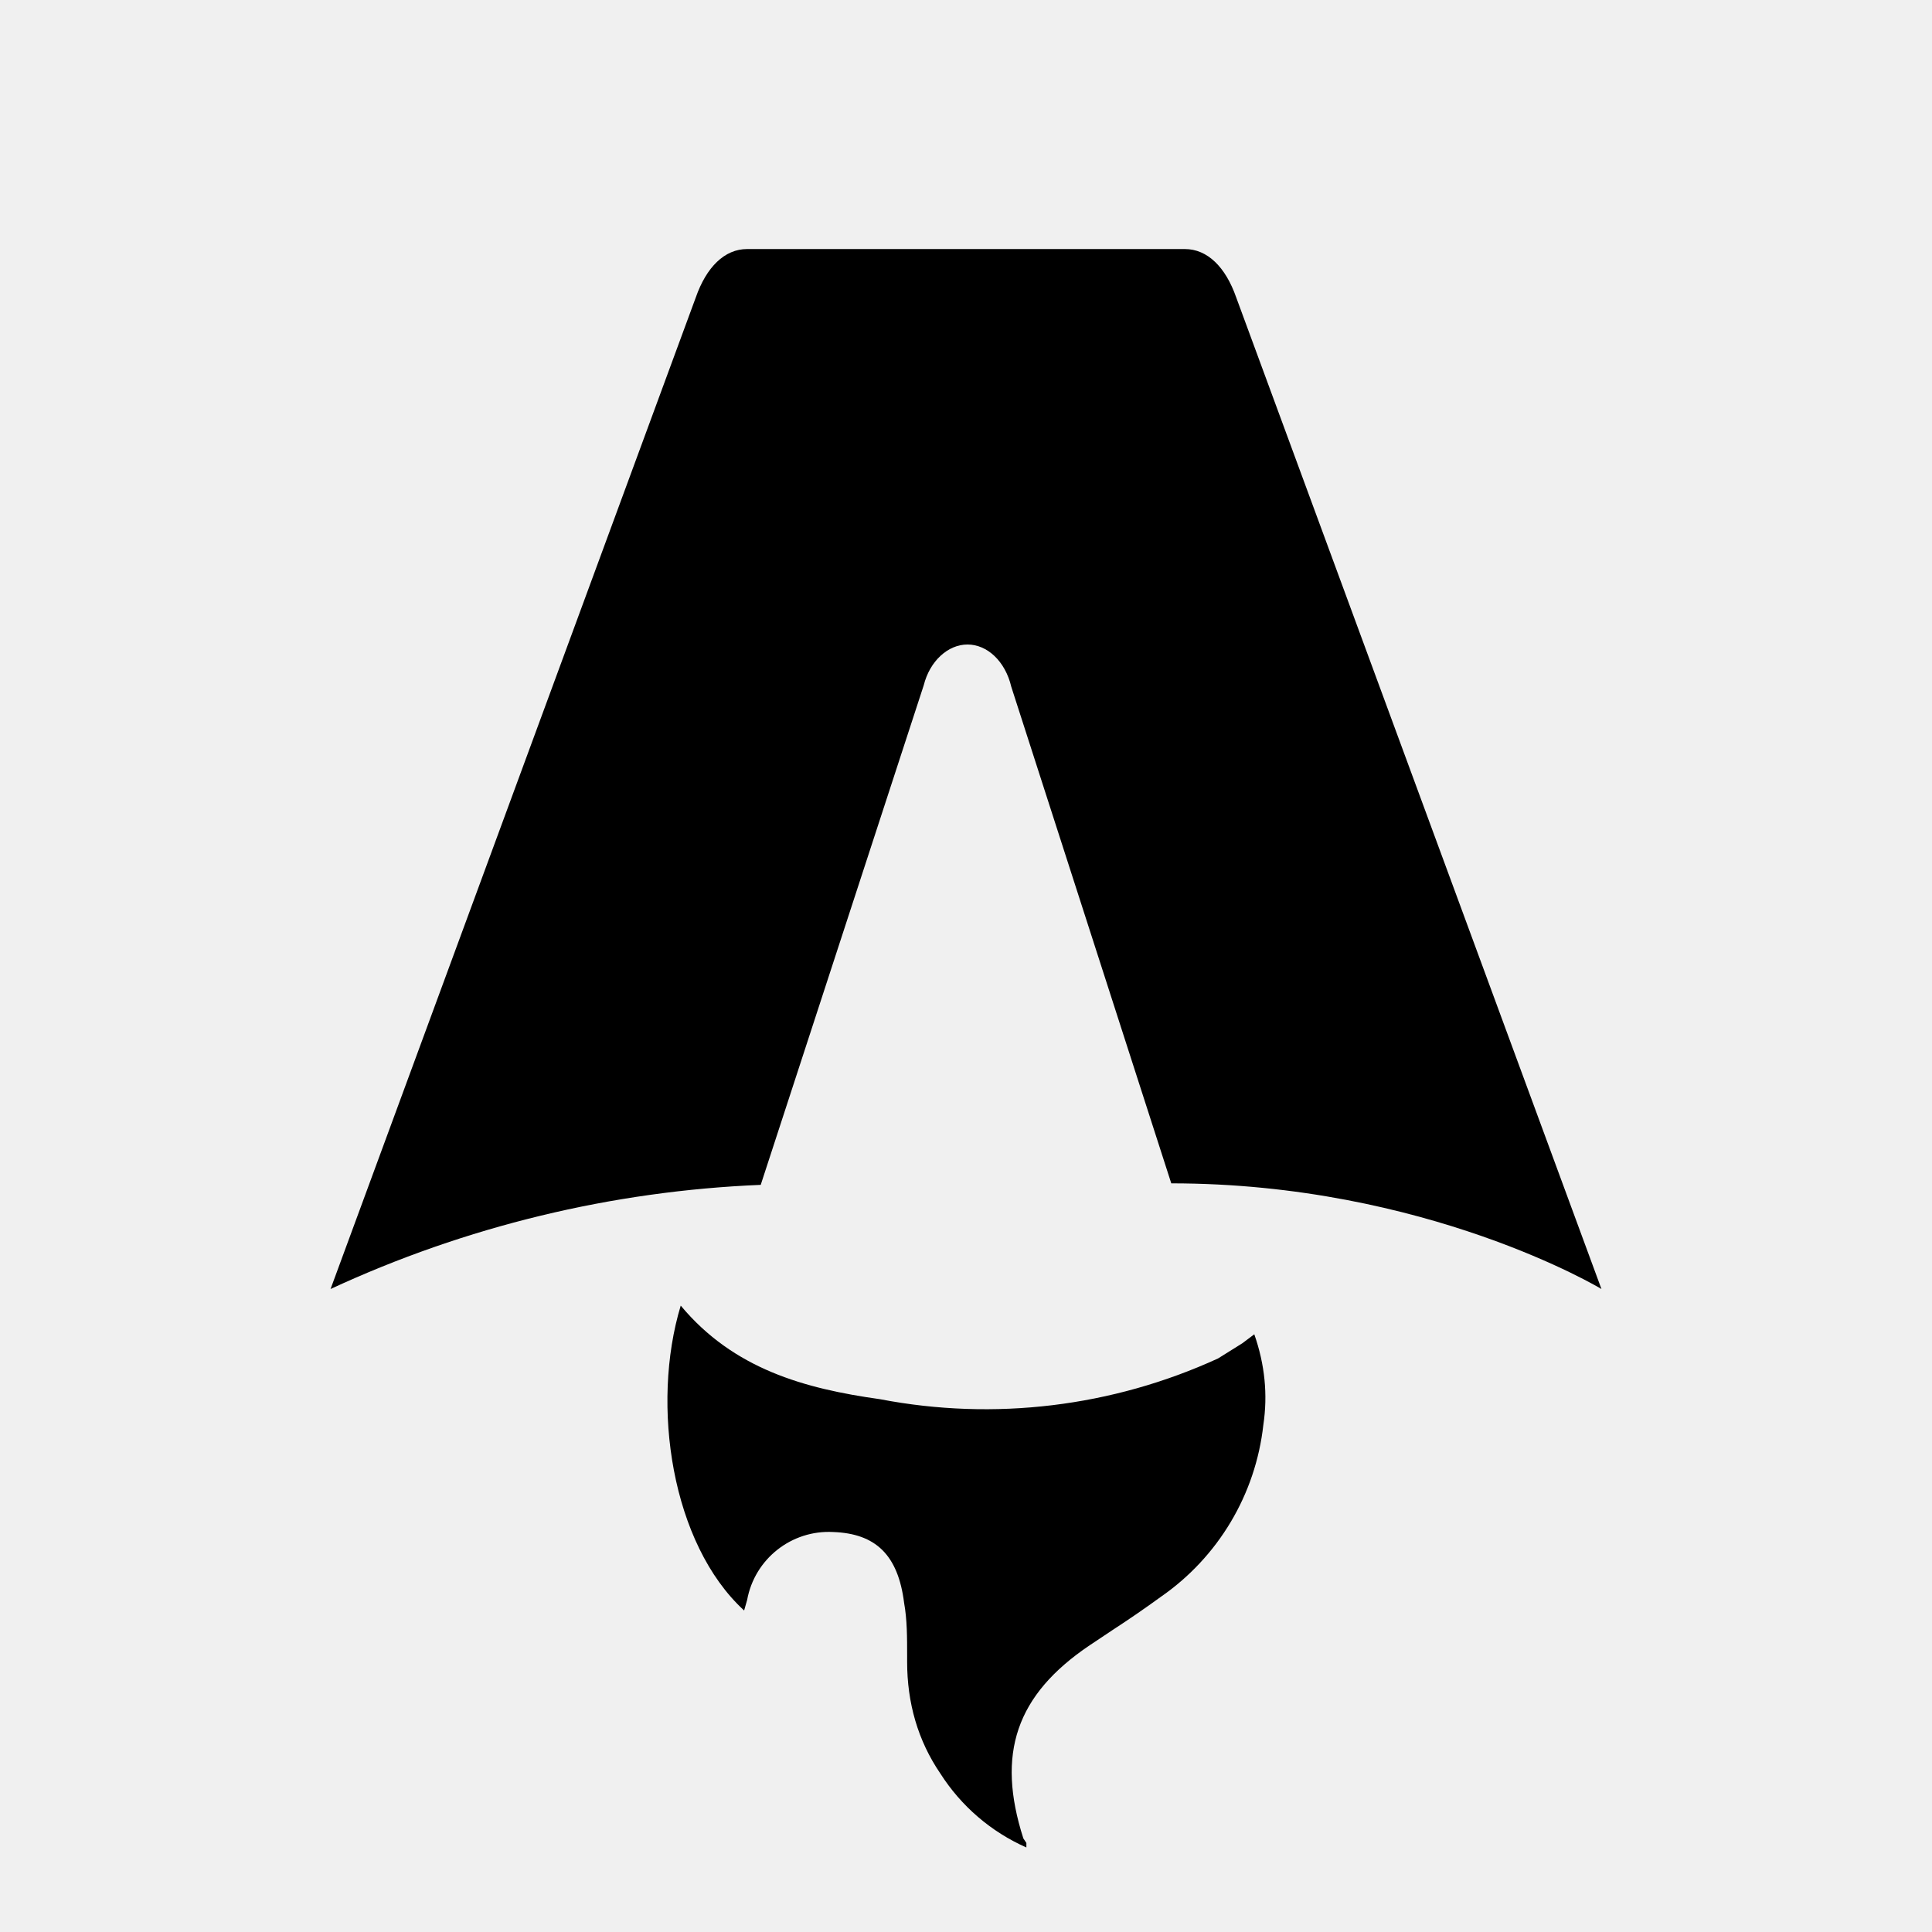
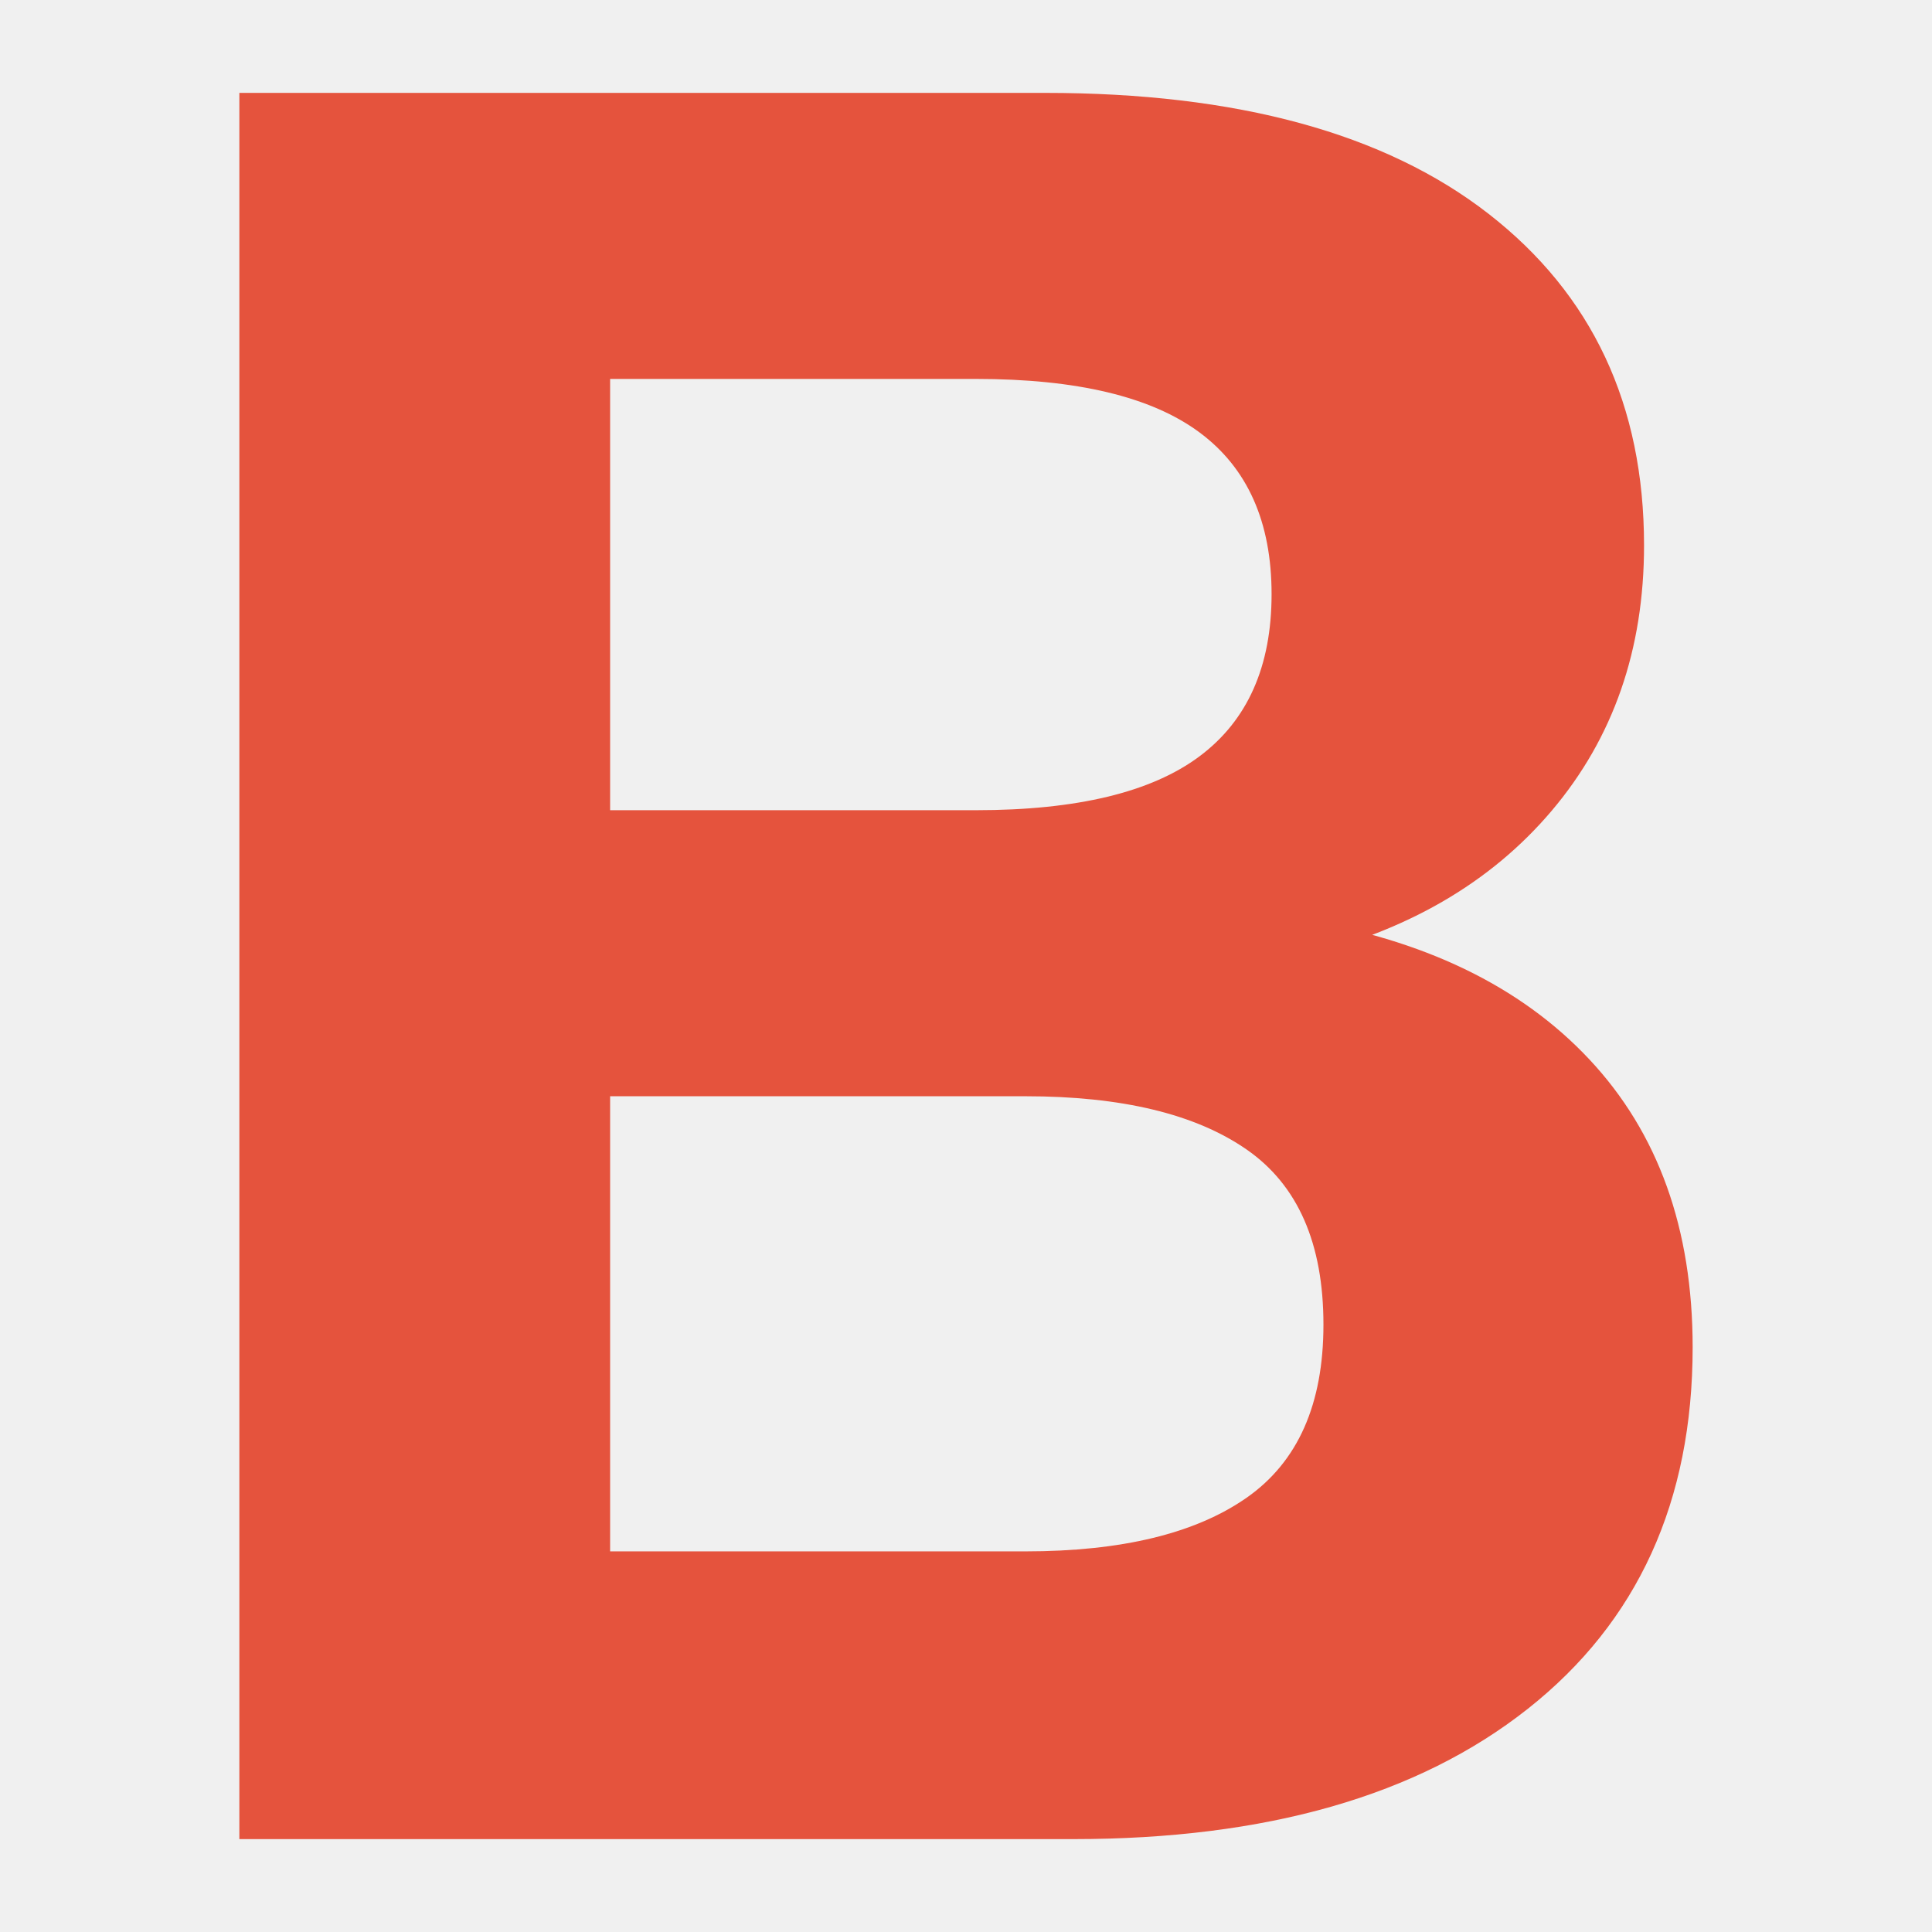
- <svg xmlns="http://www.w3.org/2000/svg" fill="none" viewBox="0 0 128 128">
-   <path d="M50.4 78.5a75.1 75.1 0 0 0-28.5 6.9l24.2-65.7c.7-2 1.9-3.2 3.4-3.2h29c1.5 0 2.7 1.2 3.4 3.2l24.2 65.7s-11.6-7-28.5-7L67 45.5c-.4-1.7-1.6-2.8-2.9-2.8-1.3 0-2.5 1.1-2.9 2.7L50.4 78.5Zm-1.1 28.2Zm-4.2-20.2c-2 6.6-.6 15.8 4.2 20.2a17.5 17.5 0 0 1 .2-.7 5.5 5.5 0 0 1 5.7-4.5c2.8.1 4.3 1.5 4.7 4.7.2 1.1.2 2.3.2 3.5v.4c0 2.7.7 5.2 2.2 7.4a13 13 0 0 0 5.7 4.9v-.3l-.2-.3c-1.8-5.6-.5-9.5 4.4-12.8l1.5-1a73 73 0 0 0 3.2-2.2 16 16 0 0 0 6.8-11.4c.3-2 .1-4-.6-6l-.8.6-1.6 1a37 37 0 0 1-22.4 2.7c-5-.7-9.7-2-13.2-6.2Z" />
+ <svg xmlns="http://www.w3.org/2000/svg" viewBox="-24.9 -742.5 780 780">
  <style>
-         path { fill: #000; }
-         @media (prefers-color-scheme: dark) {
-             path { fill: #FFF; }
-         }
-     </style>
+     path { fill: #e5533d; }
+     @media (prefers-color-scheme: dark) { path { fill: #ff7a5c; } }
+   </style>
+   <path transform="scale(1,-1)" d="M71.735 0V705H397.023Q513.276 705 576.059 656.187Q638.843 607.374 638.843 522.313Q638.843 459.253 601.626 415.253Q564.409 371.253 498.975 355.94V371.566Q575.035 359.313 616.752 314.813Q658.469 270.313 658.469 198.566Q658.469 105.193 591.903 52.596Q525.337 0 408.397 0ZM221.42 116.167H389.012Q447.434 116.167 478.422 137.848Q509.41 159.529 509.41 207.698Q509.41 256.868 478.422 278.392Q447.434 299.916 389.012 299.916H221.42ZM221.42 415.397H369.072Q430.241 415.397 459.356 437.138Q488.471 458.879 488.471 502.615Q488.471 546.35 459.356 567.935Q430.241 589.519 369.072 589.519H221.42Z" />
</svg>
